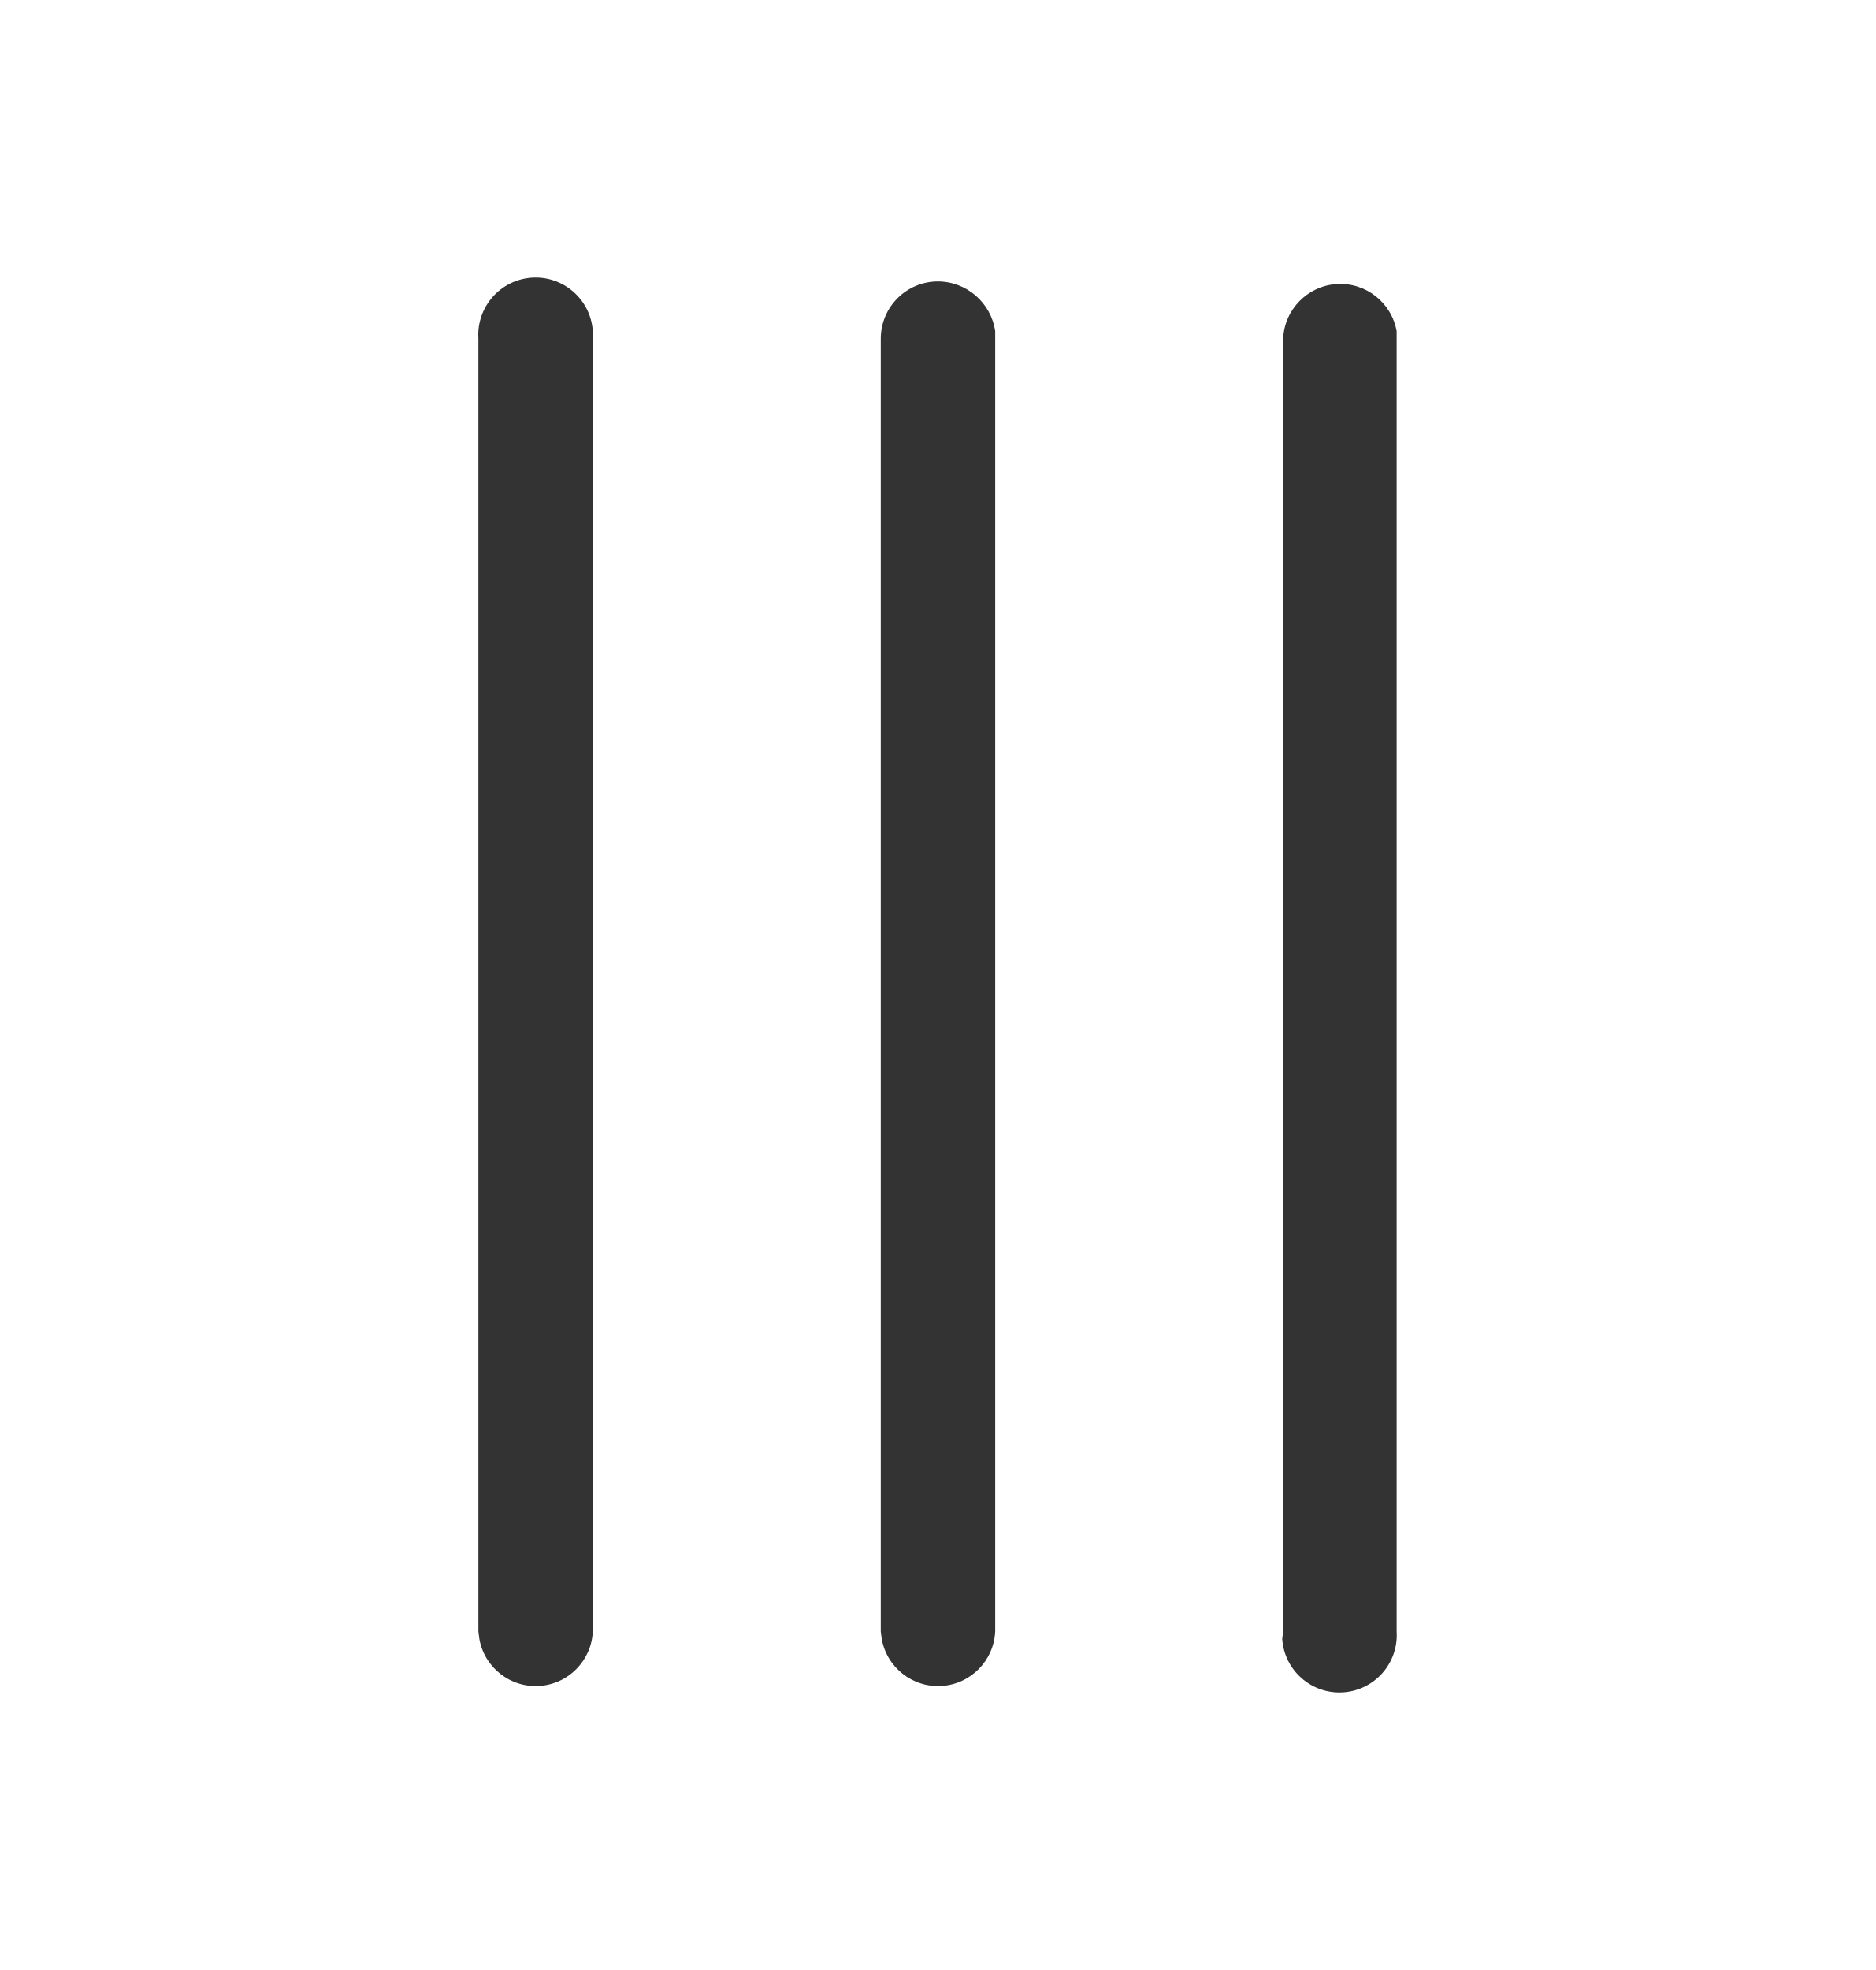
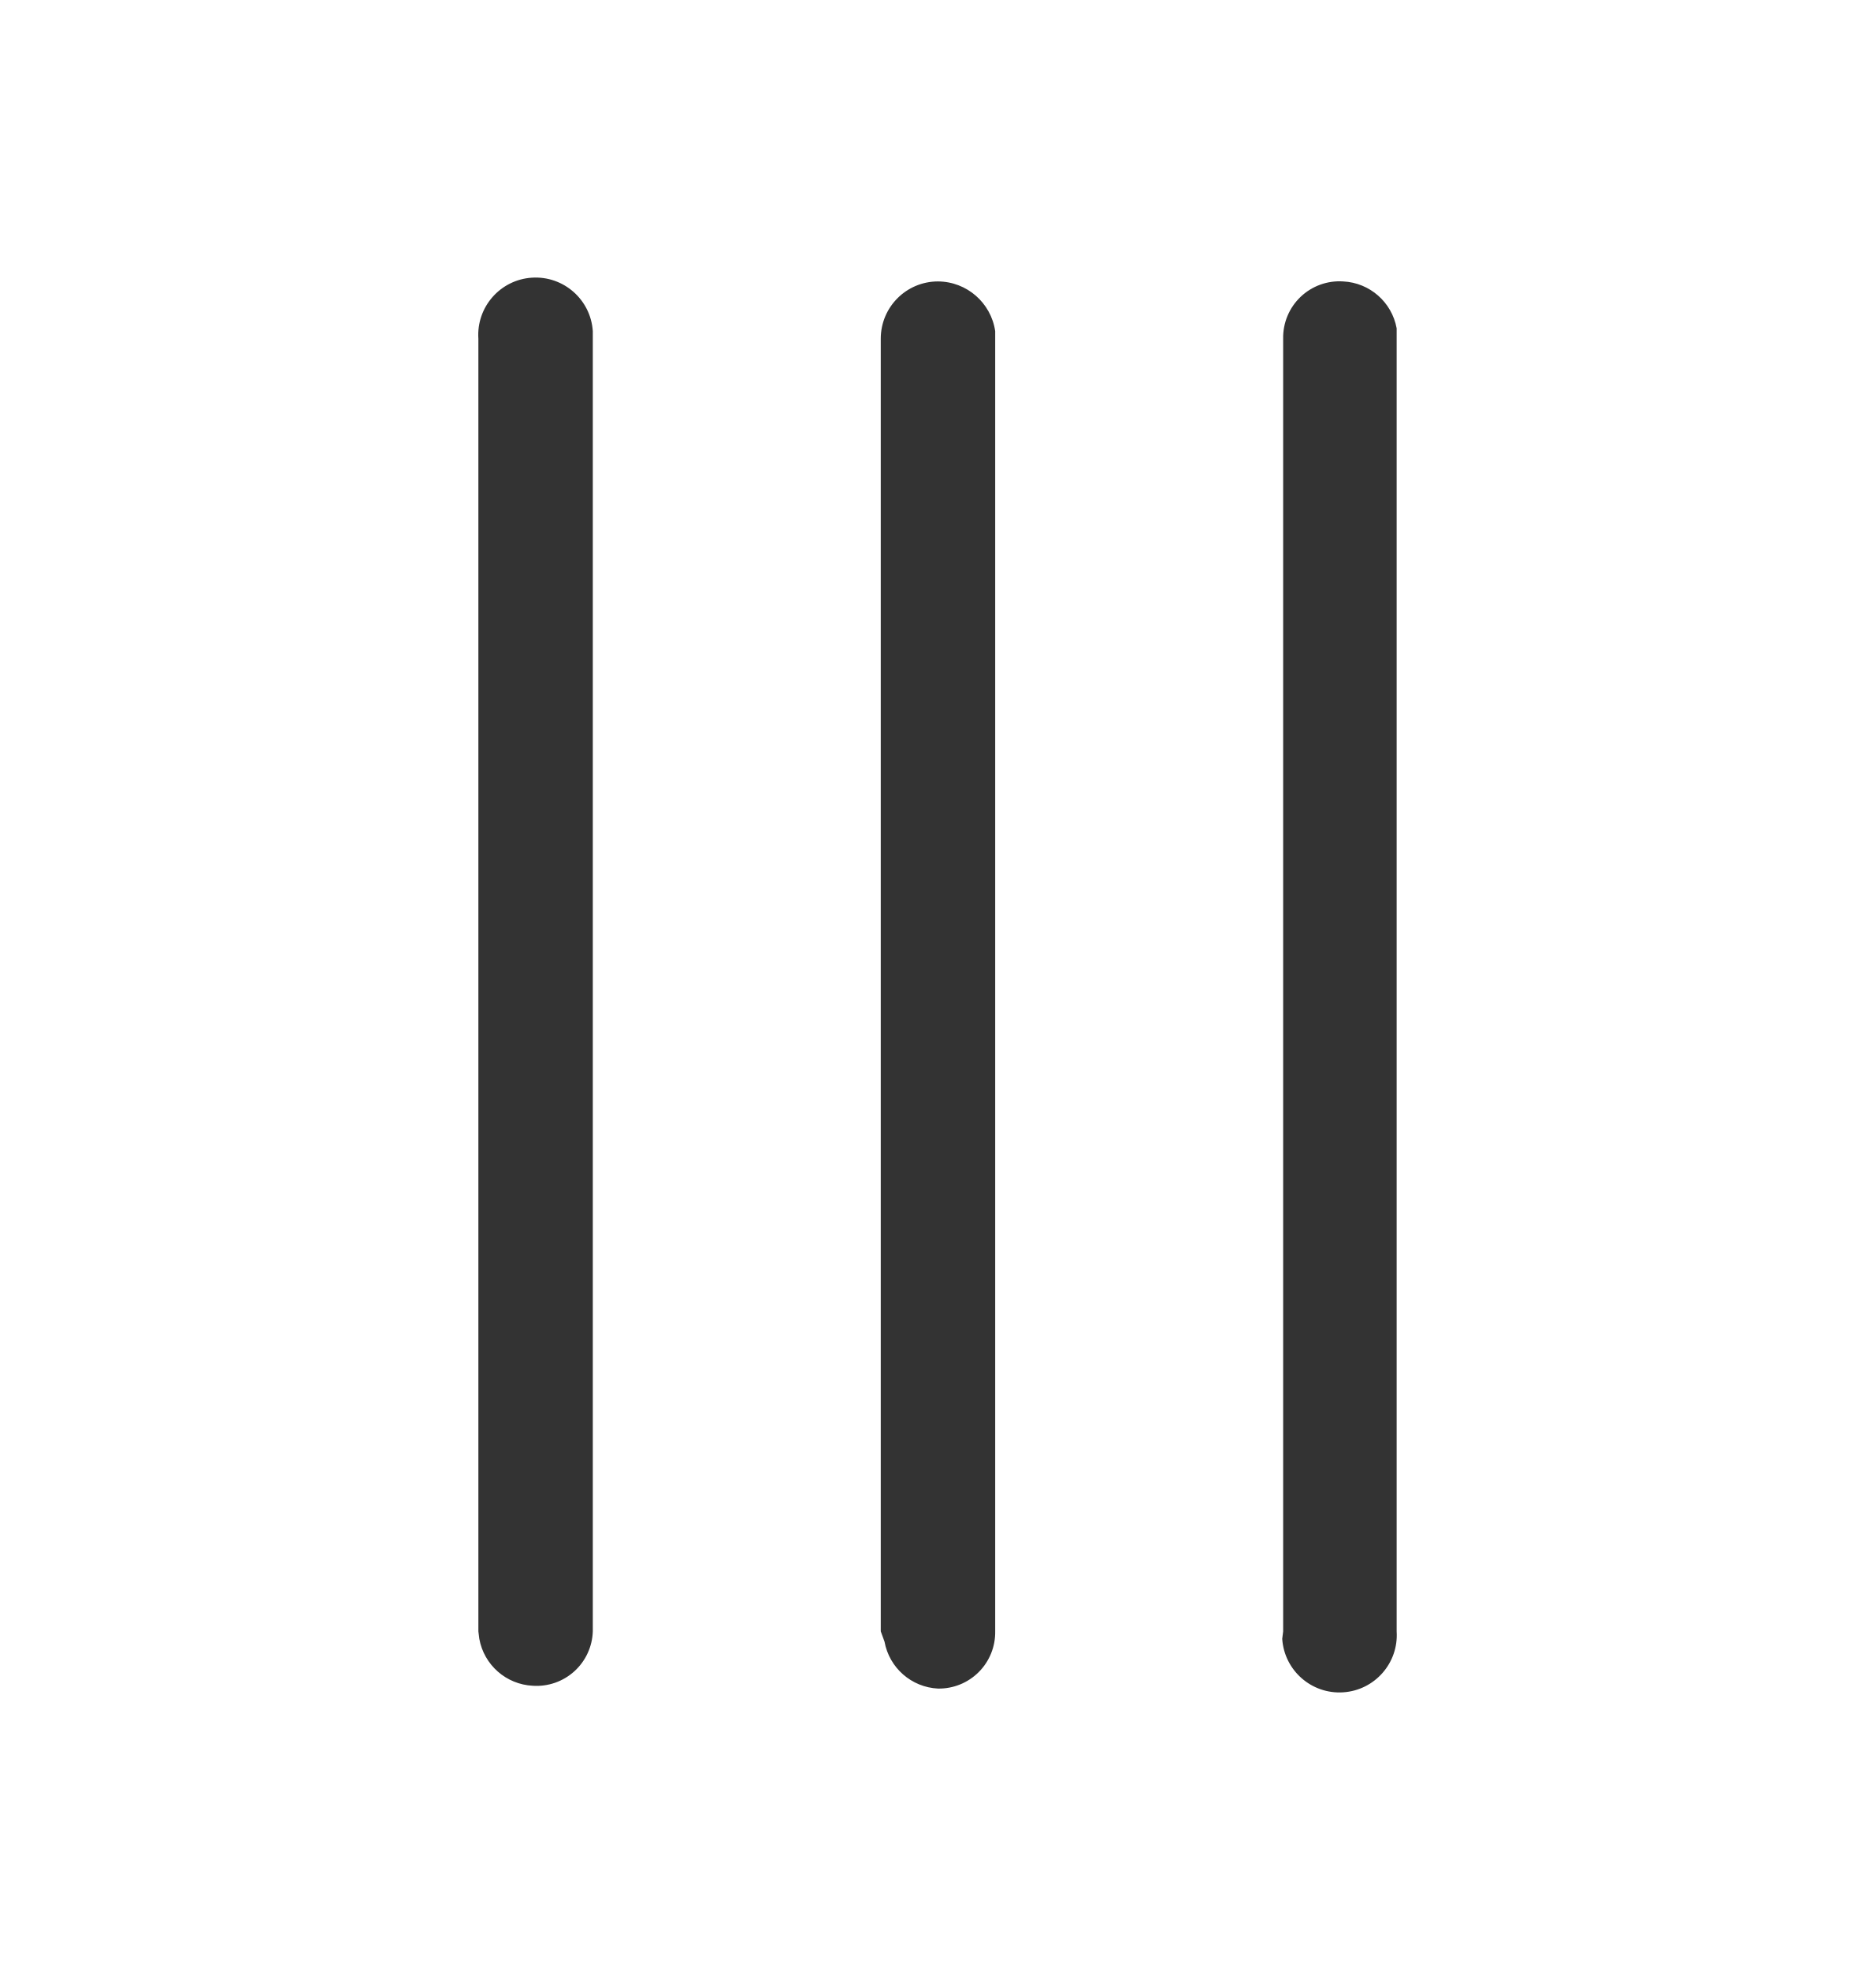
<svg xmlns="http://www.w3.org/2000/svg" width="20" height="21" viewBox="0 0 20 21">
  <rect width="20" height="21" style="fill:none" />
-   <path d="M13.68,17.39V3.61a.61.61,0,0,1,1.21-.08V17.39a.61.61,0,0,1-1.22.08Zm-4.29,0V3.61A.61.61,0,0,1,10,3a.62.62,0,0,1,.61.53V17.39a.61.61,0,0,1-1.21.08Zm-4.29,0V3.61a.61.61,0,0,1,1.22-.08V17.39a.61.61,0,0,1-1.21.08Z" style="fill:#333" />
+   <path d="M13.68,17.39V3.61A.6.6,0,0,1,14.32,3a.61.61,0,0,1,.57.5V17.39a.61.61,0,1,1-1.22.08Zm-4.29,0V3.61A.61.61,0,0,1,10,3a.62.62,0,0,1,.61.53V17.39A.6.6,0,0,1,10,18a.61.61,0,0,1-.57-.5Zm-4.29,0V3.61a.61.61,0,0,1,1.22-.08V17.39a.6.6,0,0,1-.64.58.61.61,0,0,1-.57-.5Z" style="fill:#333" />
</svg>
